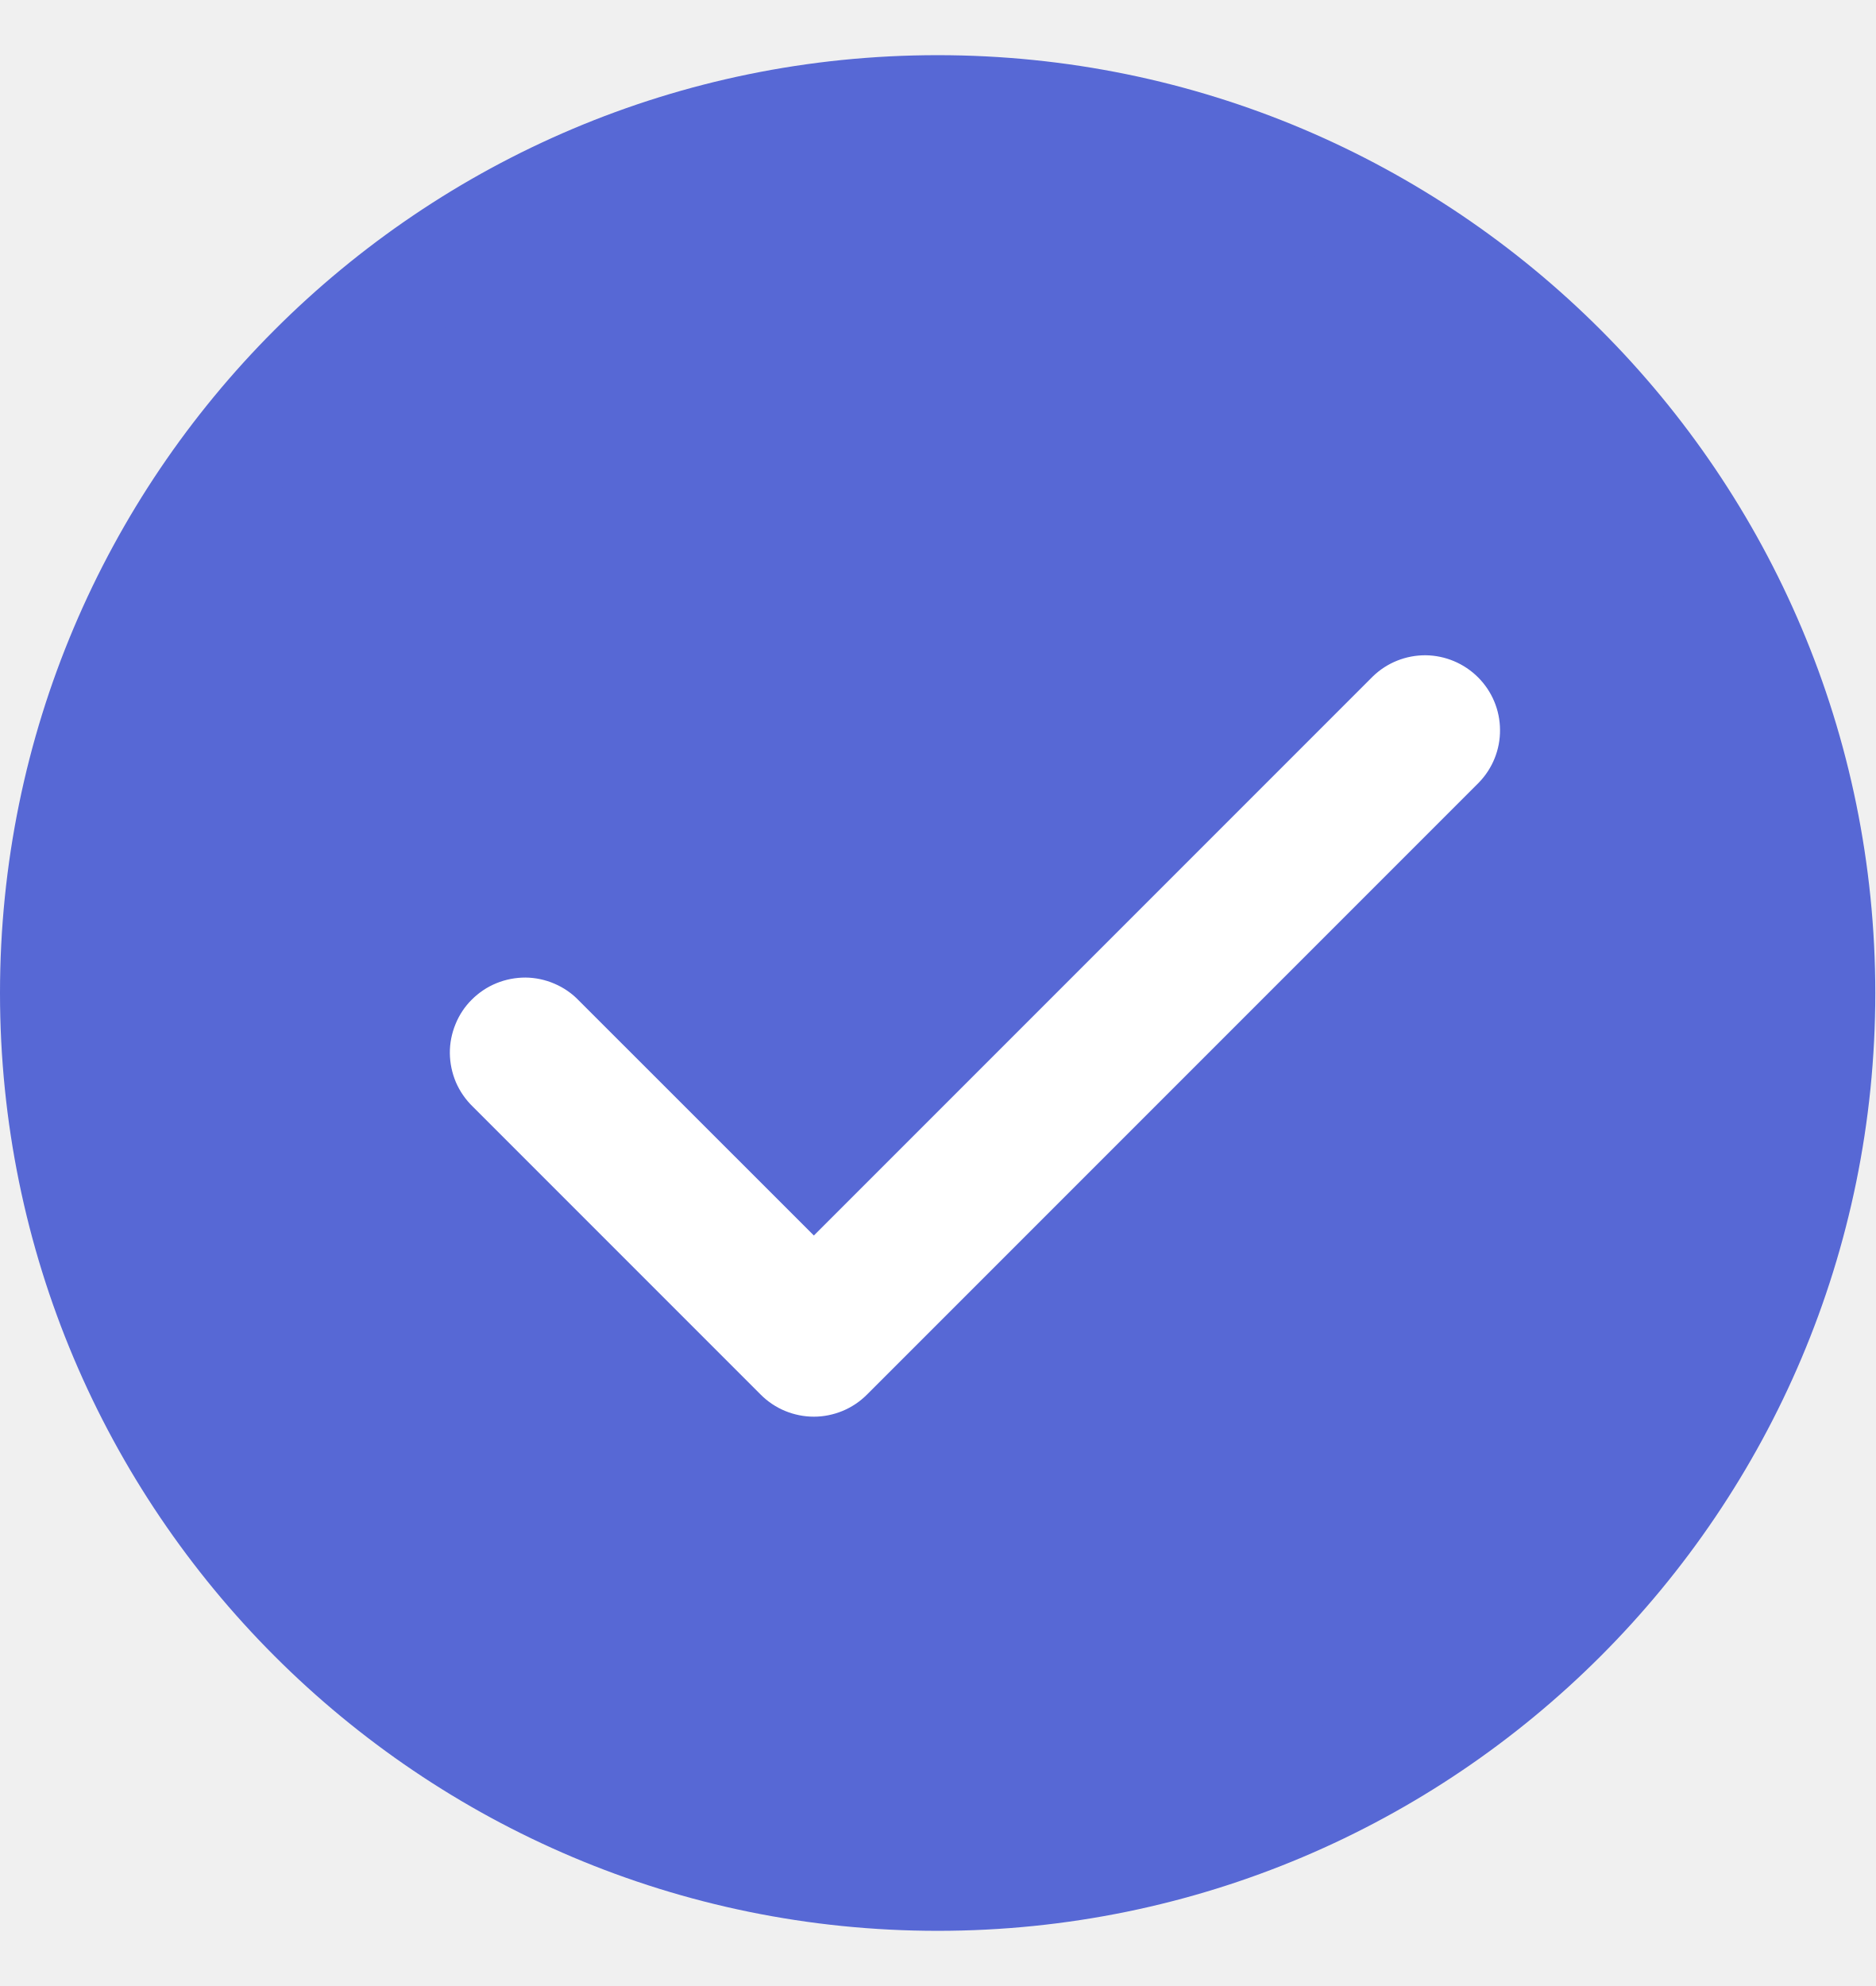
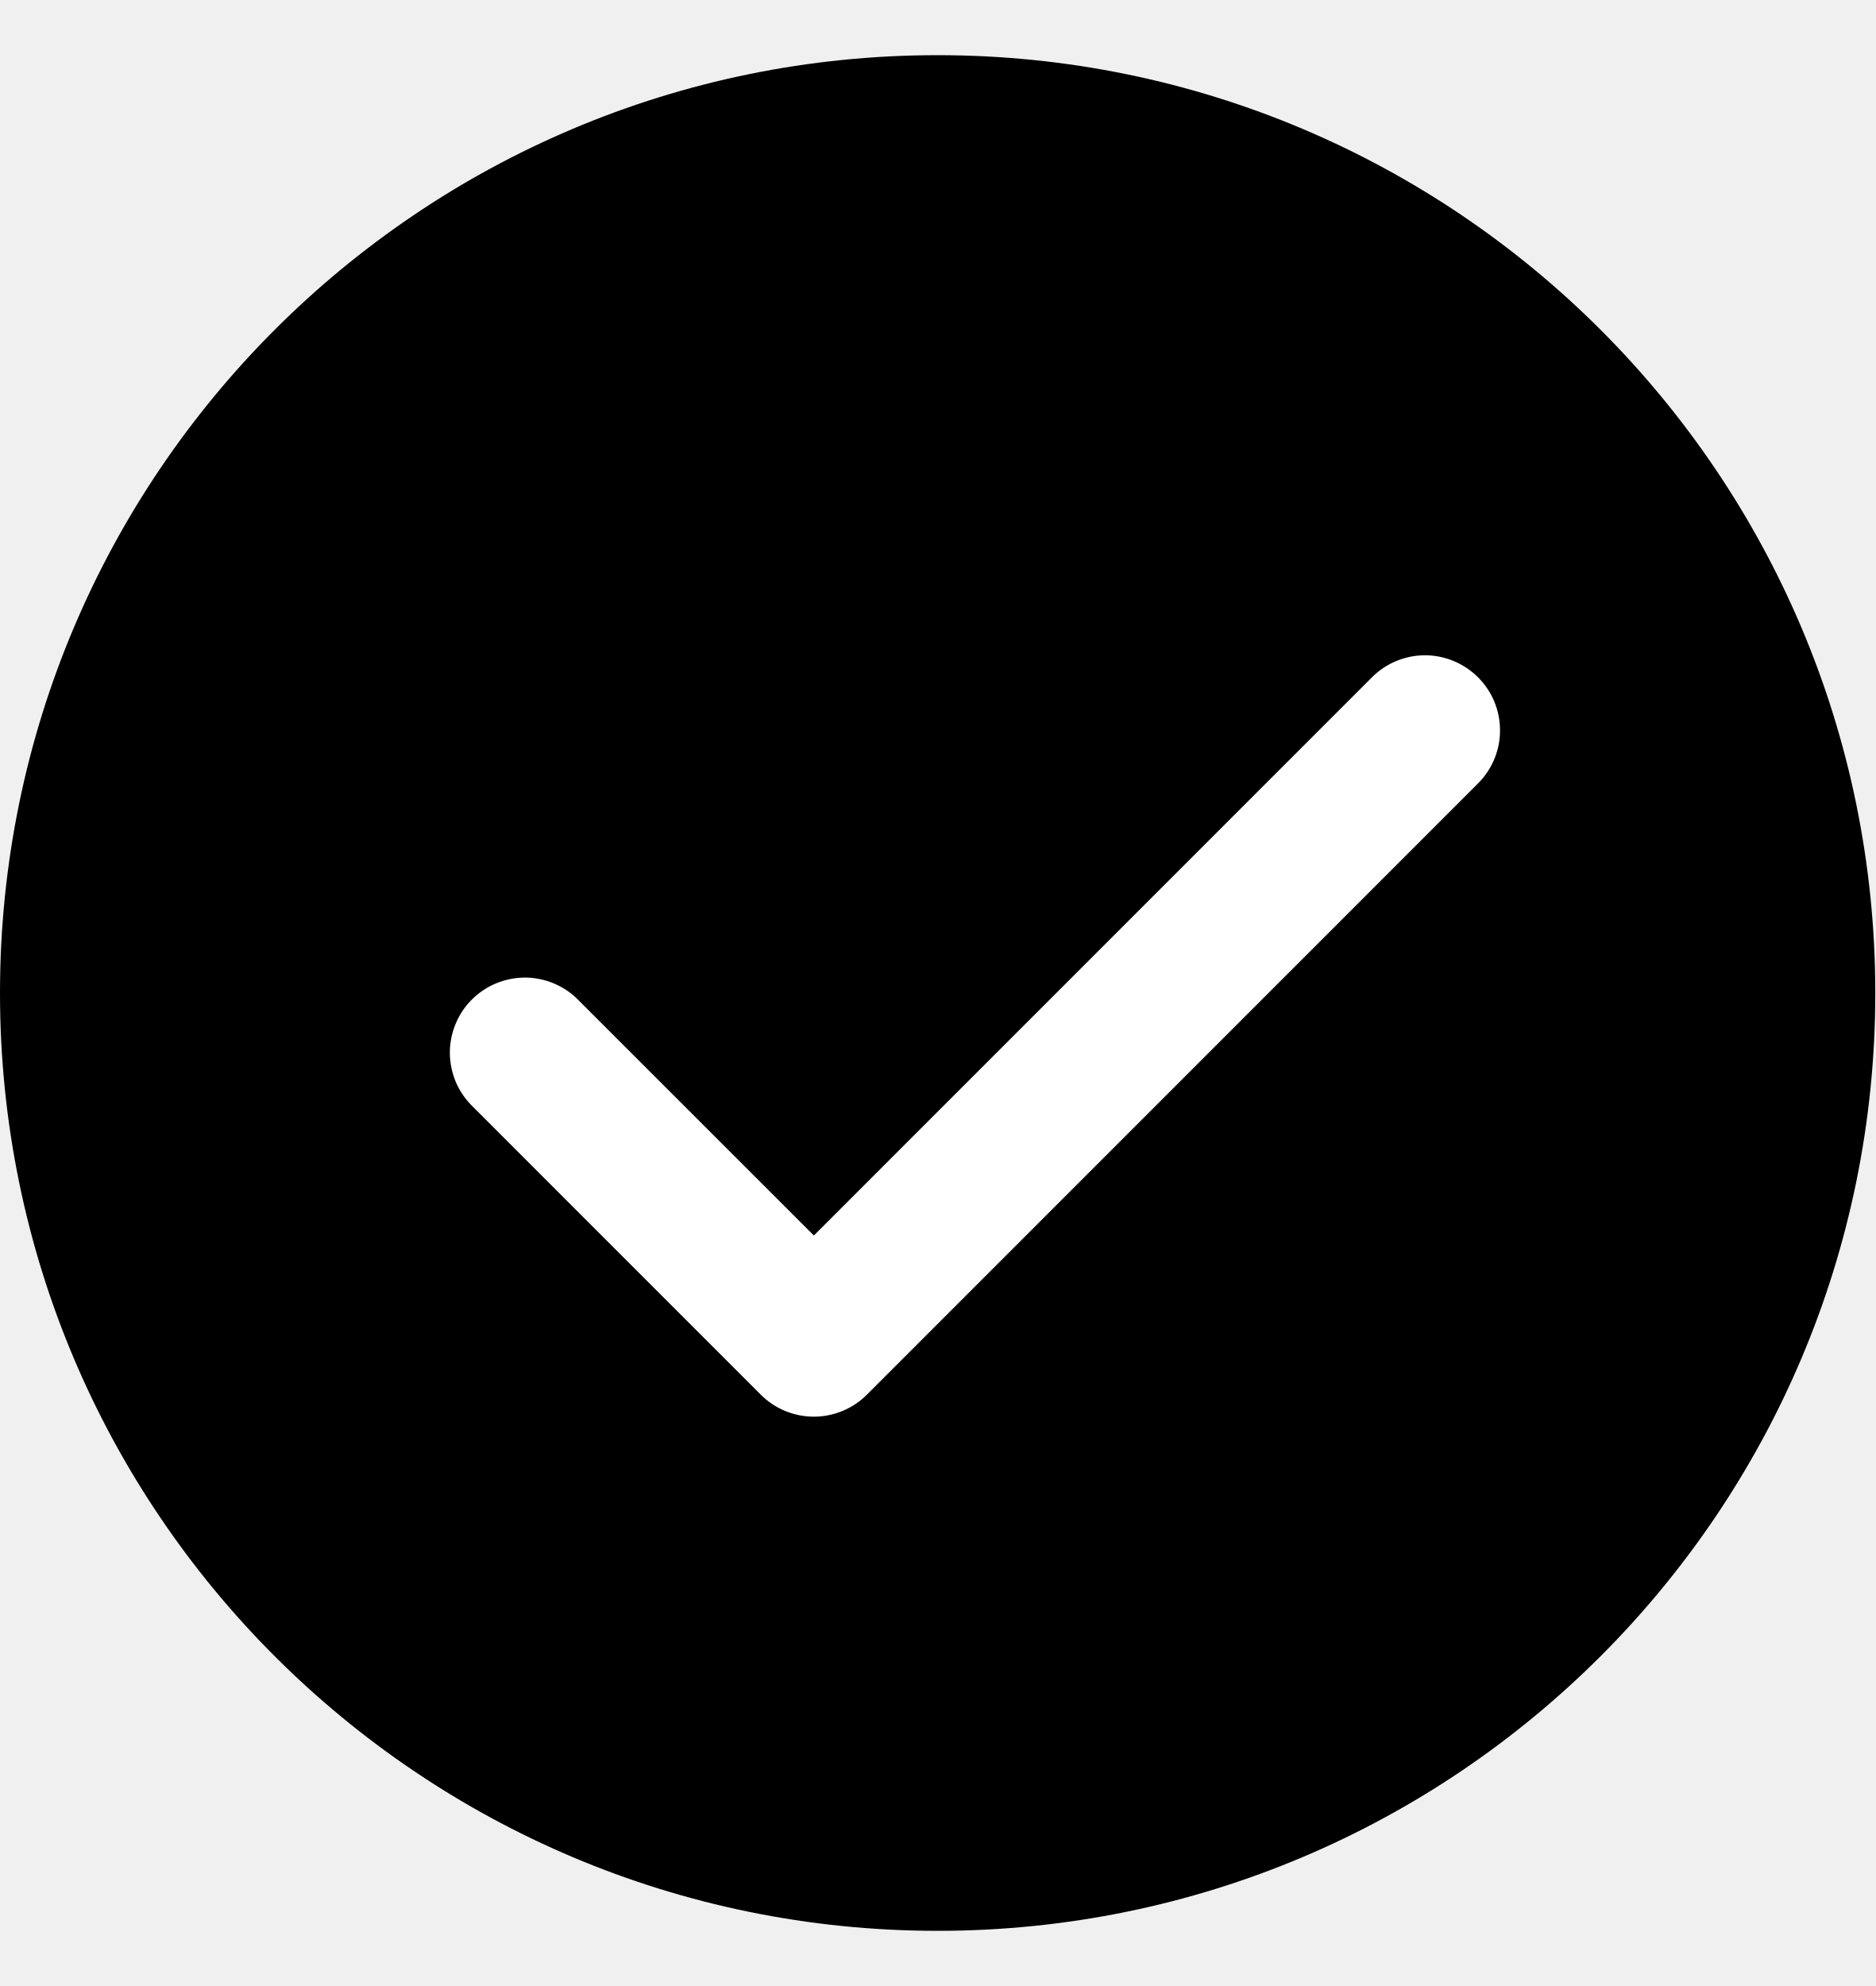
<svg xmlns="http://www.w3.org/2000/svg" width="17" height="18" viewBox="0 0 17 18" fill="currentColor">
-   <rect x="0.5" y="1" width="16" height="16" rx="8" fill="#5768D5" stroke="#5768D5" />
+   <rect x="0.5" y="1" width="16" height="16" rx="8" fill="currentColor" stroke="currentColor" />
  <path d="M7.378 12.84C7.288 12.84 7.2 12.822 7.117 12.788C7.035 12.754 6.96 12.704 6.897 12.641L4.286 10.03C4.221 9.967 4.169 9.892 4.133 9.809C4.098 9.726 4.079 9.637 4.078 9.546C4.077 9.456 4.095 9.366 4.129 9.283C4.163 9.199 4.213 9.123 4.277 9.06C4.341 8.996 4.417 8.945 4.501 8.911C4.584 8.877 4.674 8.86 4.764 8.86C4.854 8.861 4.944 8.88 5.027 8.916C5.109 8.951 5.185 9.003 5.247 9.068L7.378 11.198L12.446 6.13C12.574 6.006 12.746 5.938 12.924 5.939C13.102 5.941 13.273 6.013 13.399 6.139C13.525 6.265 13.597 6.435 13.598 6.614C13.6 6.792 13.531 6.964 13.407 7.092L7.858 12.641C7.795 12.704 7.72 12.754 7.638 12.788C7.555 12.822 7.467 12.84 7.378 12.84Z" fill="white" />
</svg>
